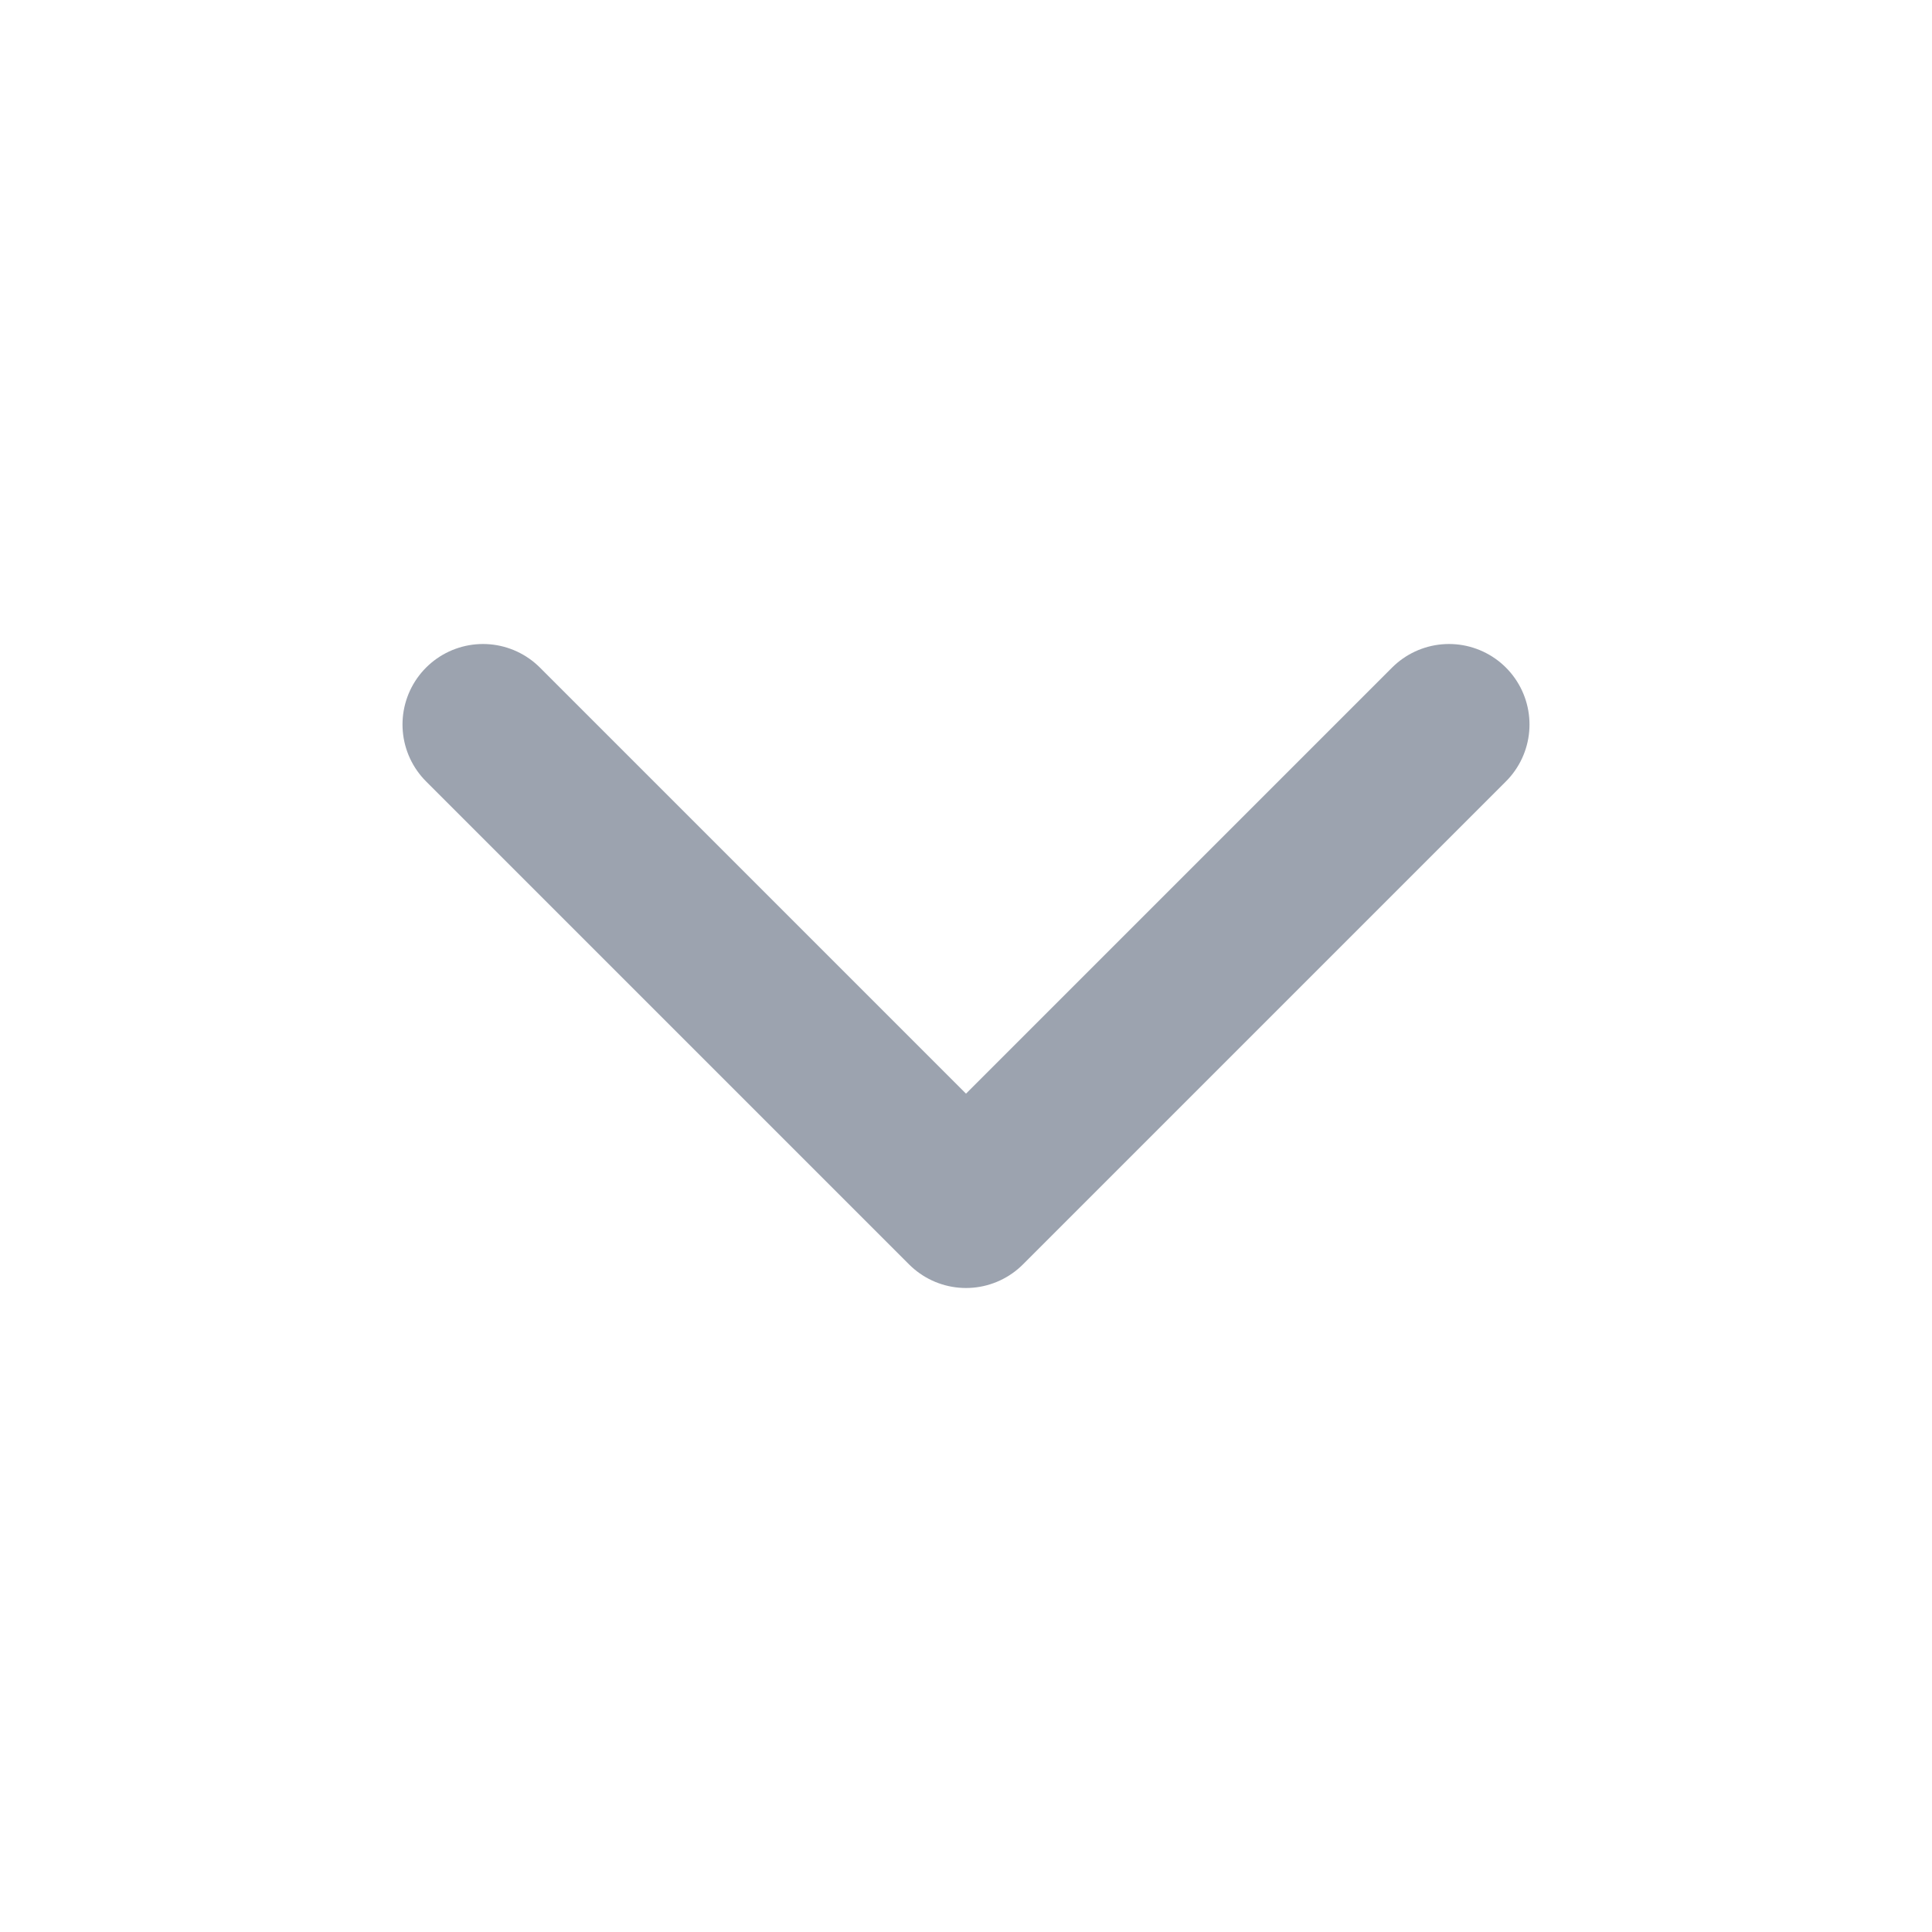
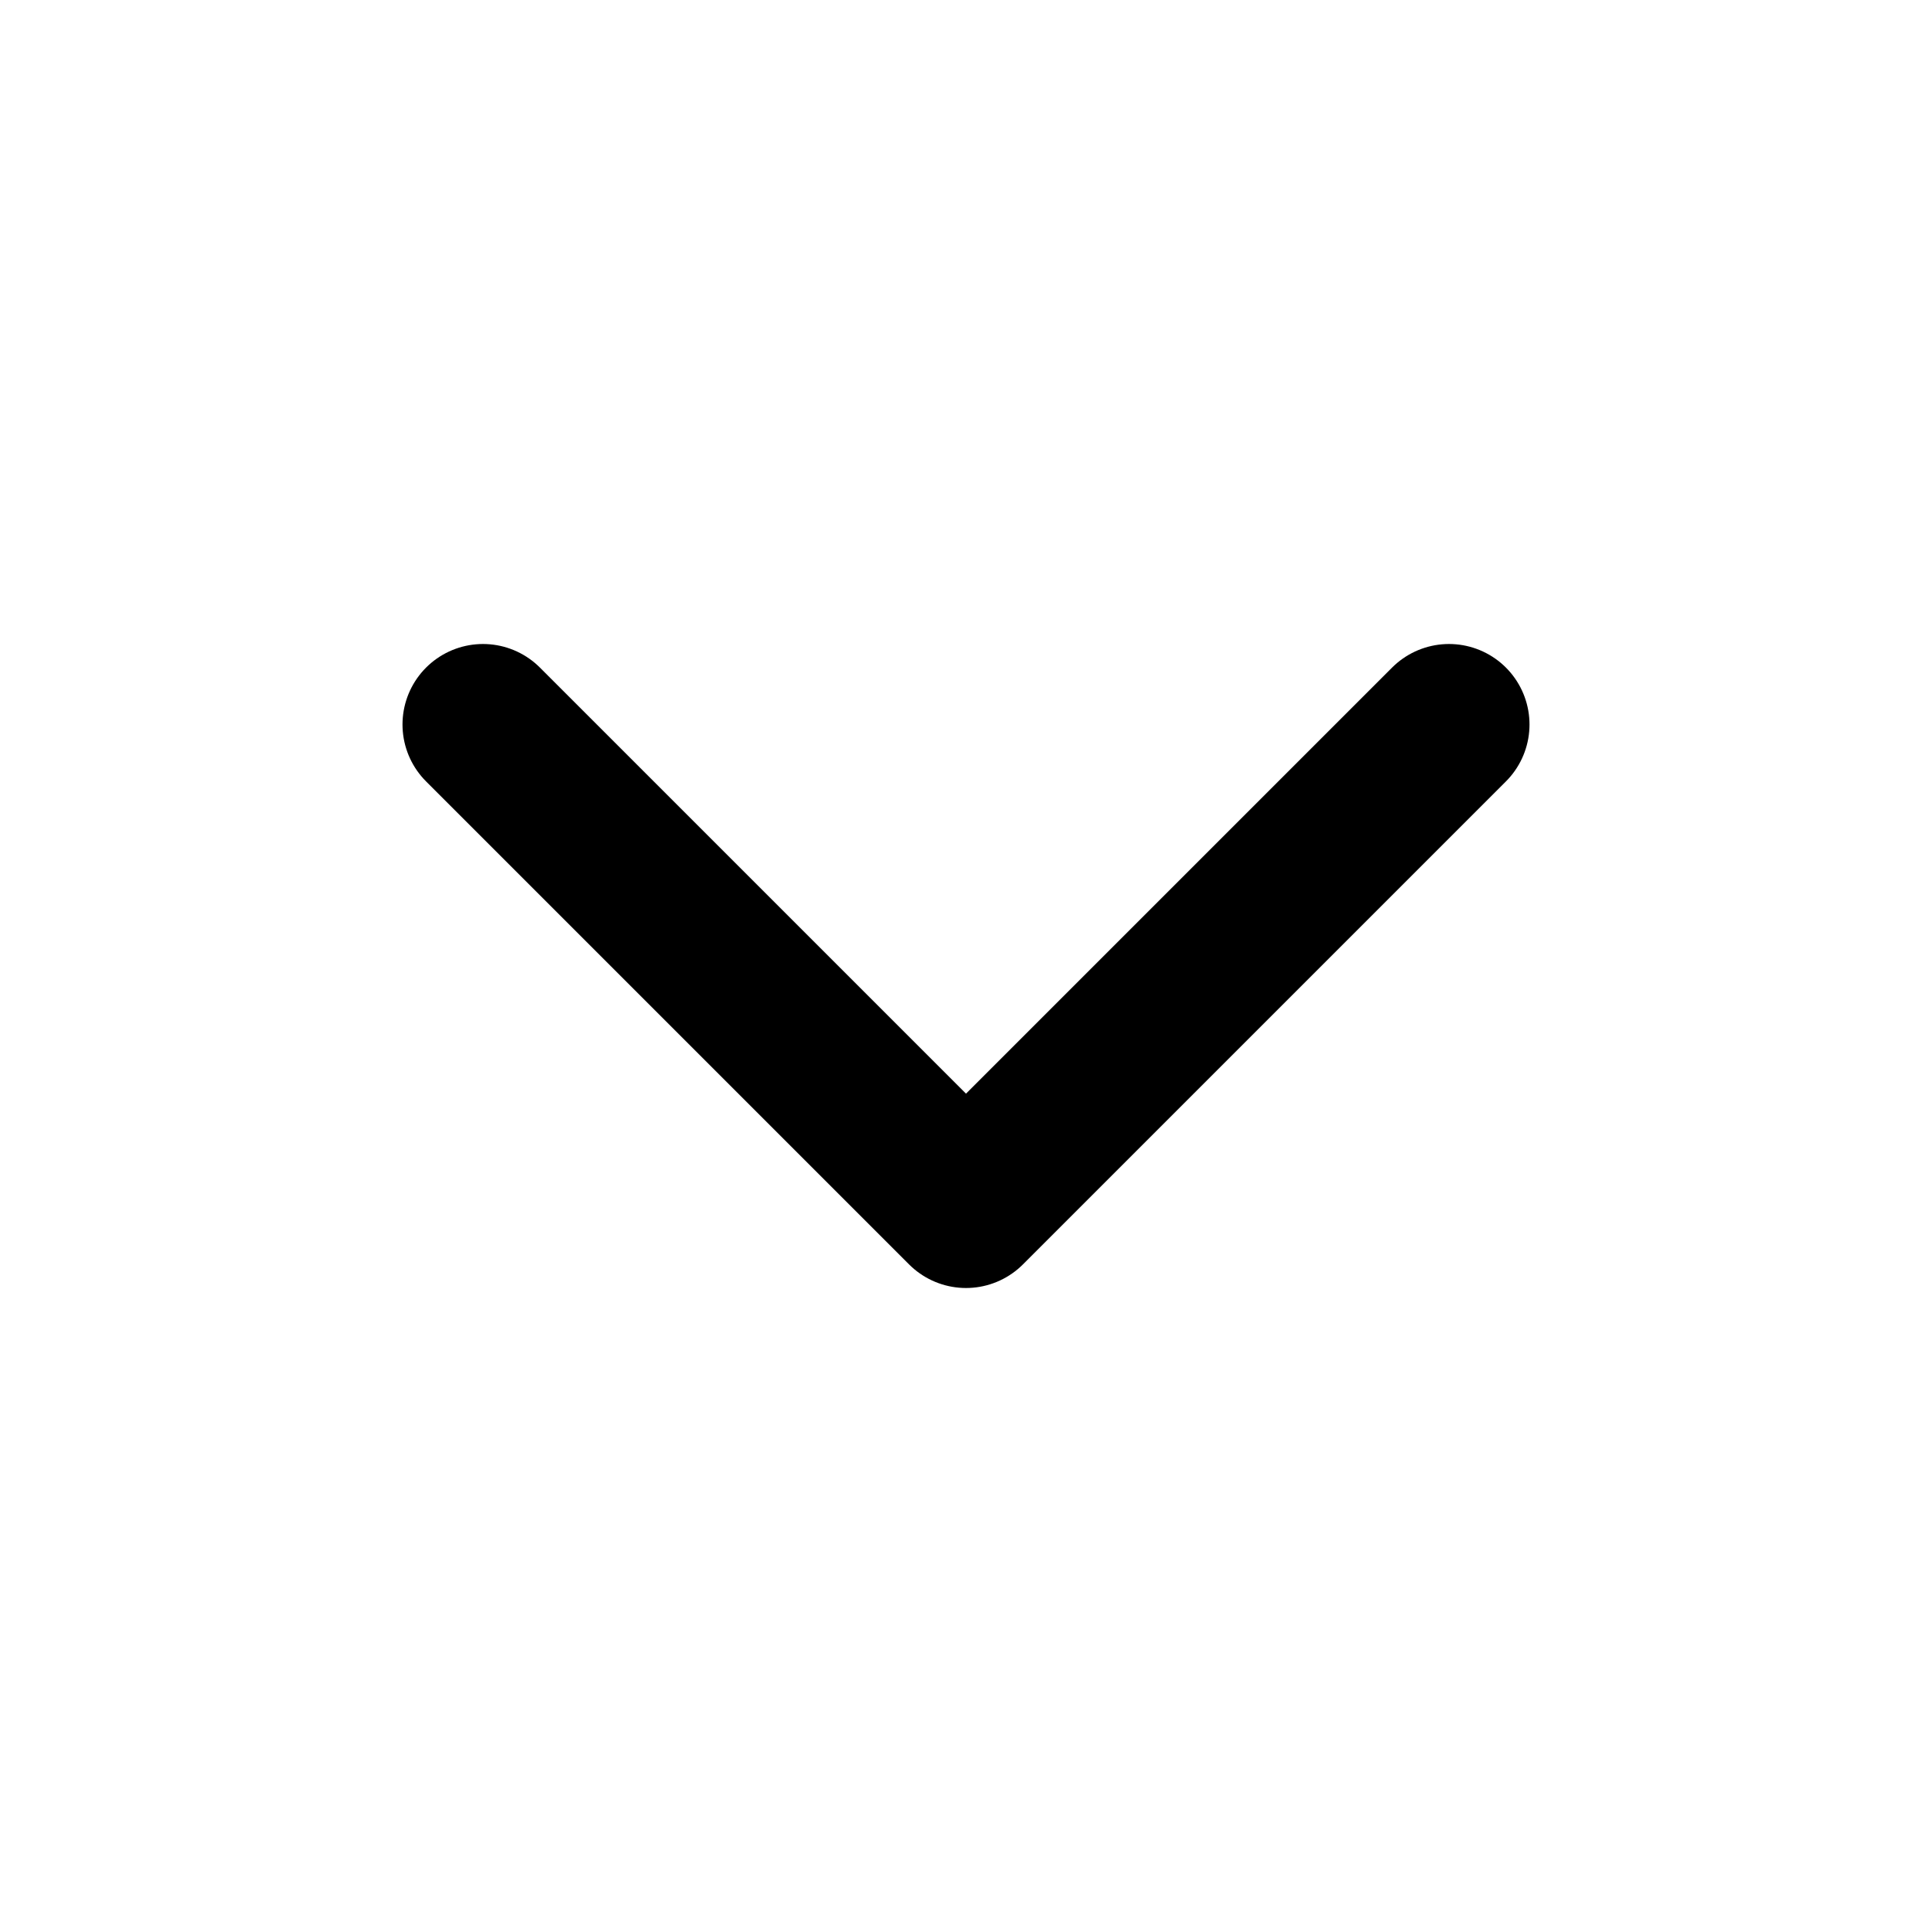
- <svg xmlns="http://www.w3.org/2000/svg" fill="none" stroke="#9ca3af" stroke-width="2" stroke-linecap="round" stroke-linejoin="round" viewBox="0 0 24 24">
+ <svg xmlns="http://www.w3.org/2000/svg" fill="none" stroke="#000000" stroke-width="2" stroke-linecap="round" stroke-linejoin="round" viewBox="0 0 24 24">
  <polyline points="6 9 12 15 18 9" />
</svg>
